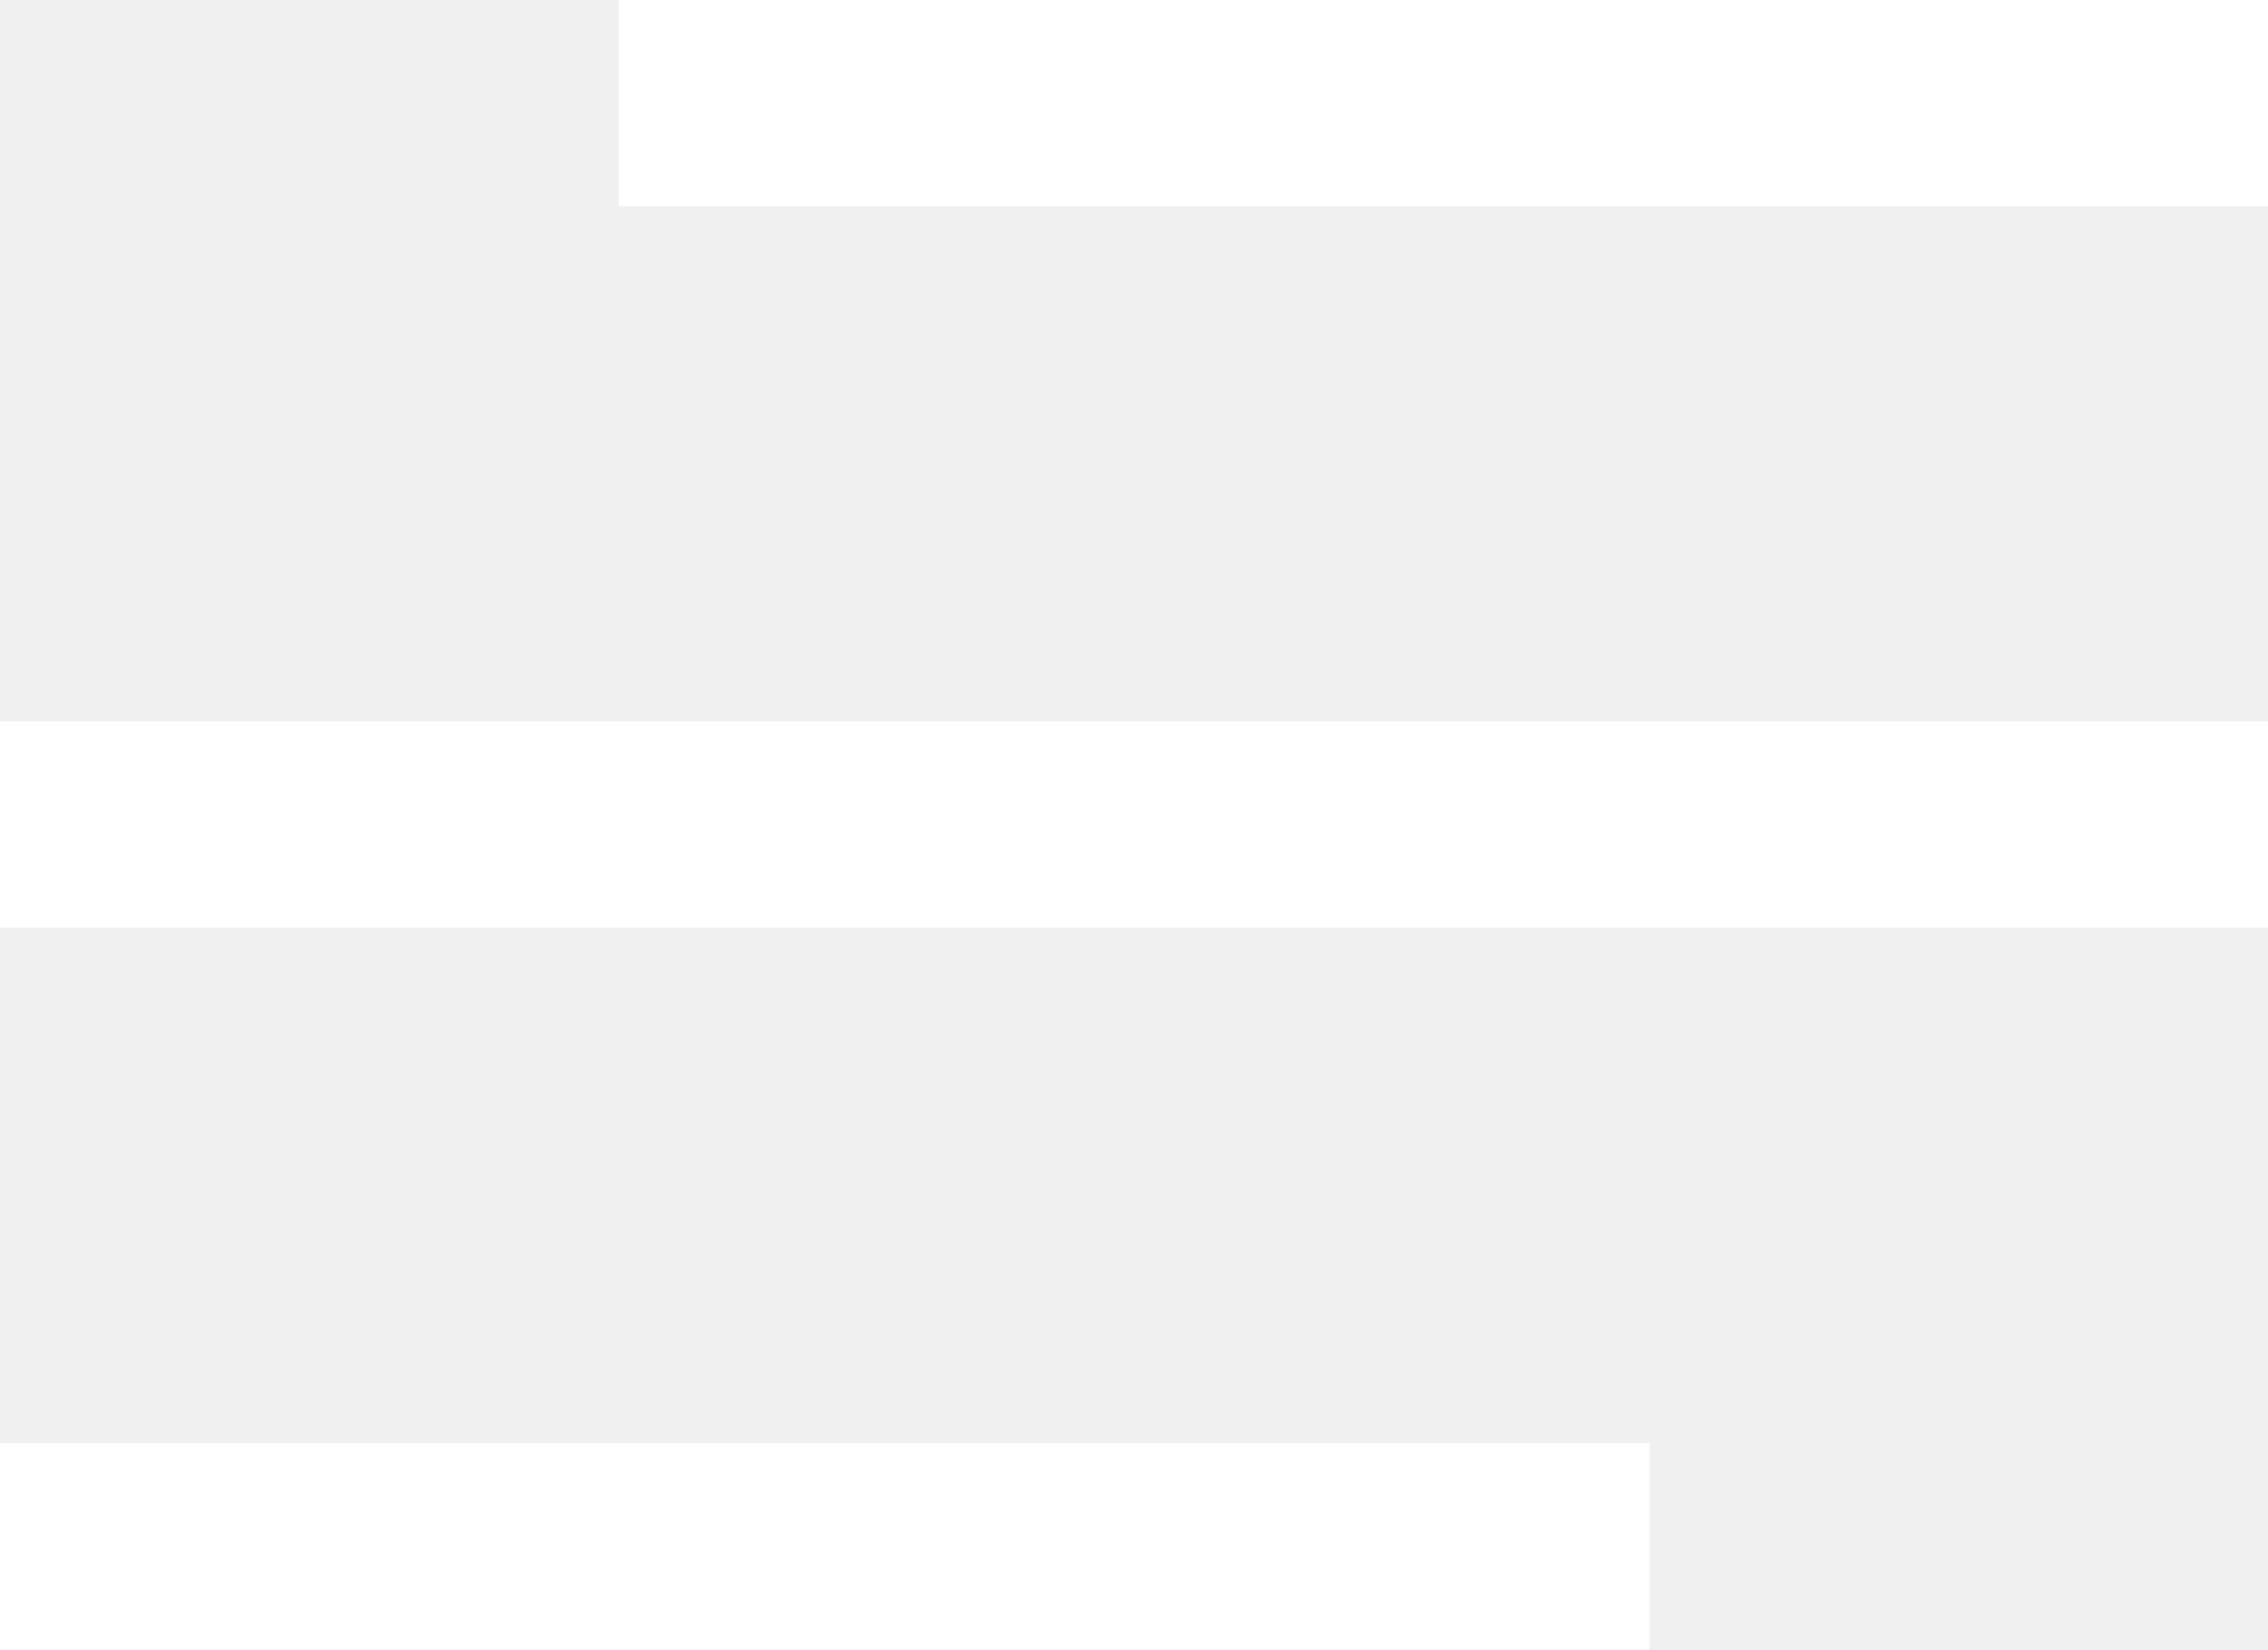
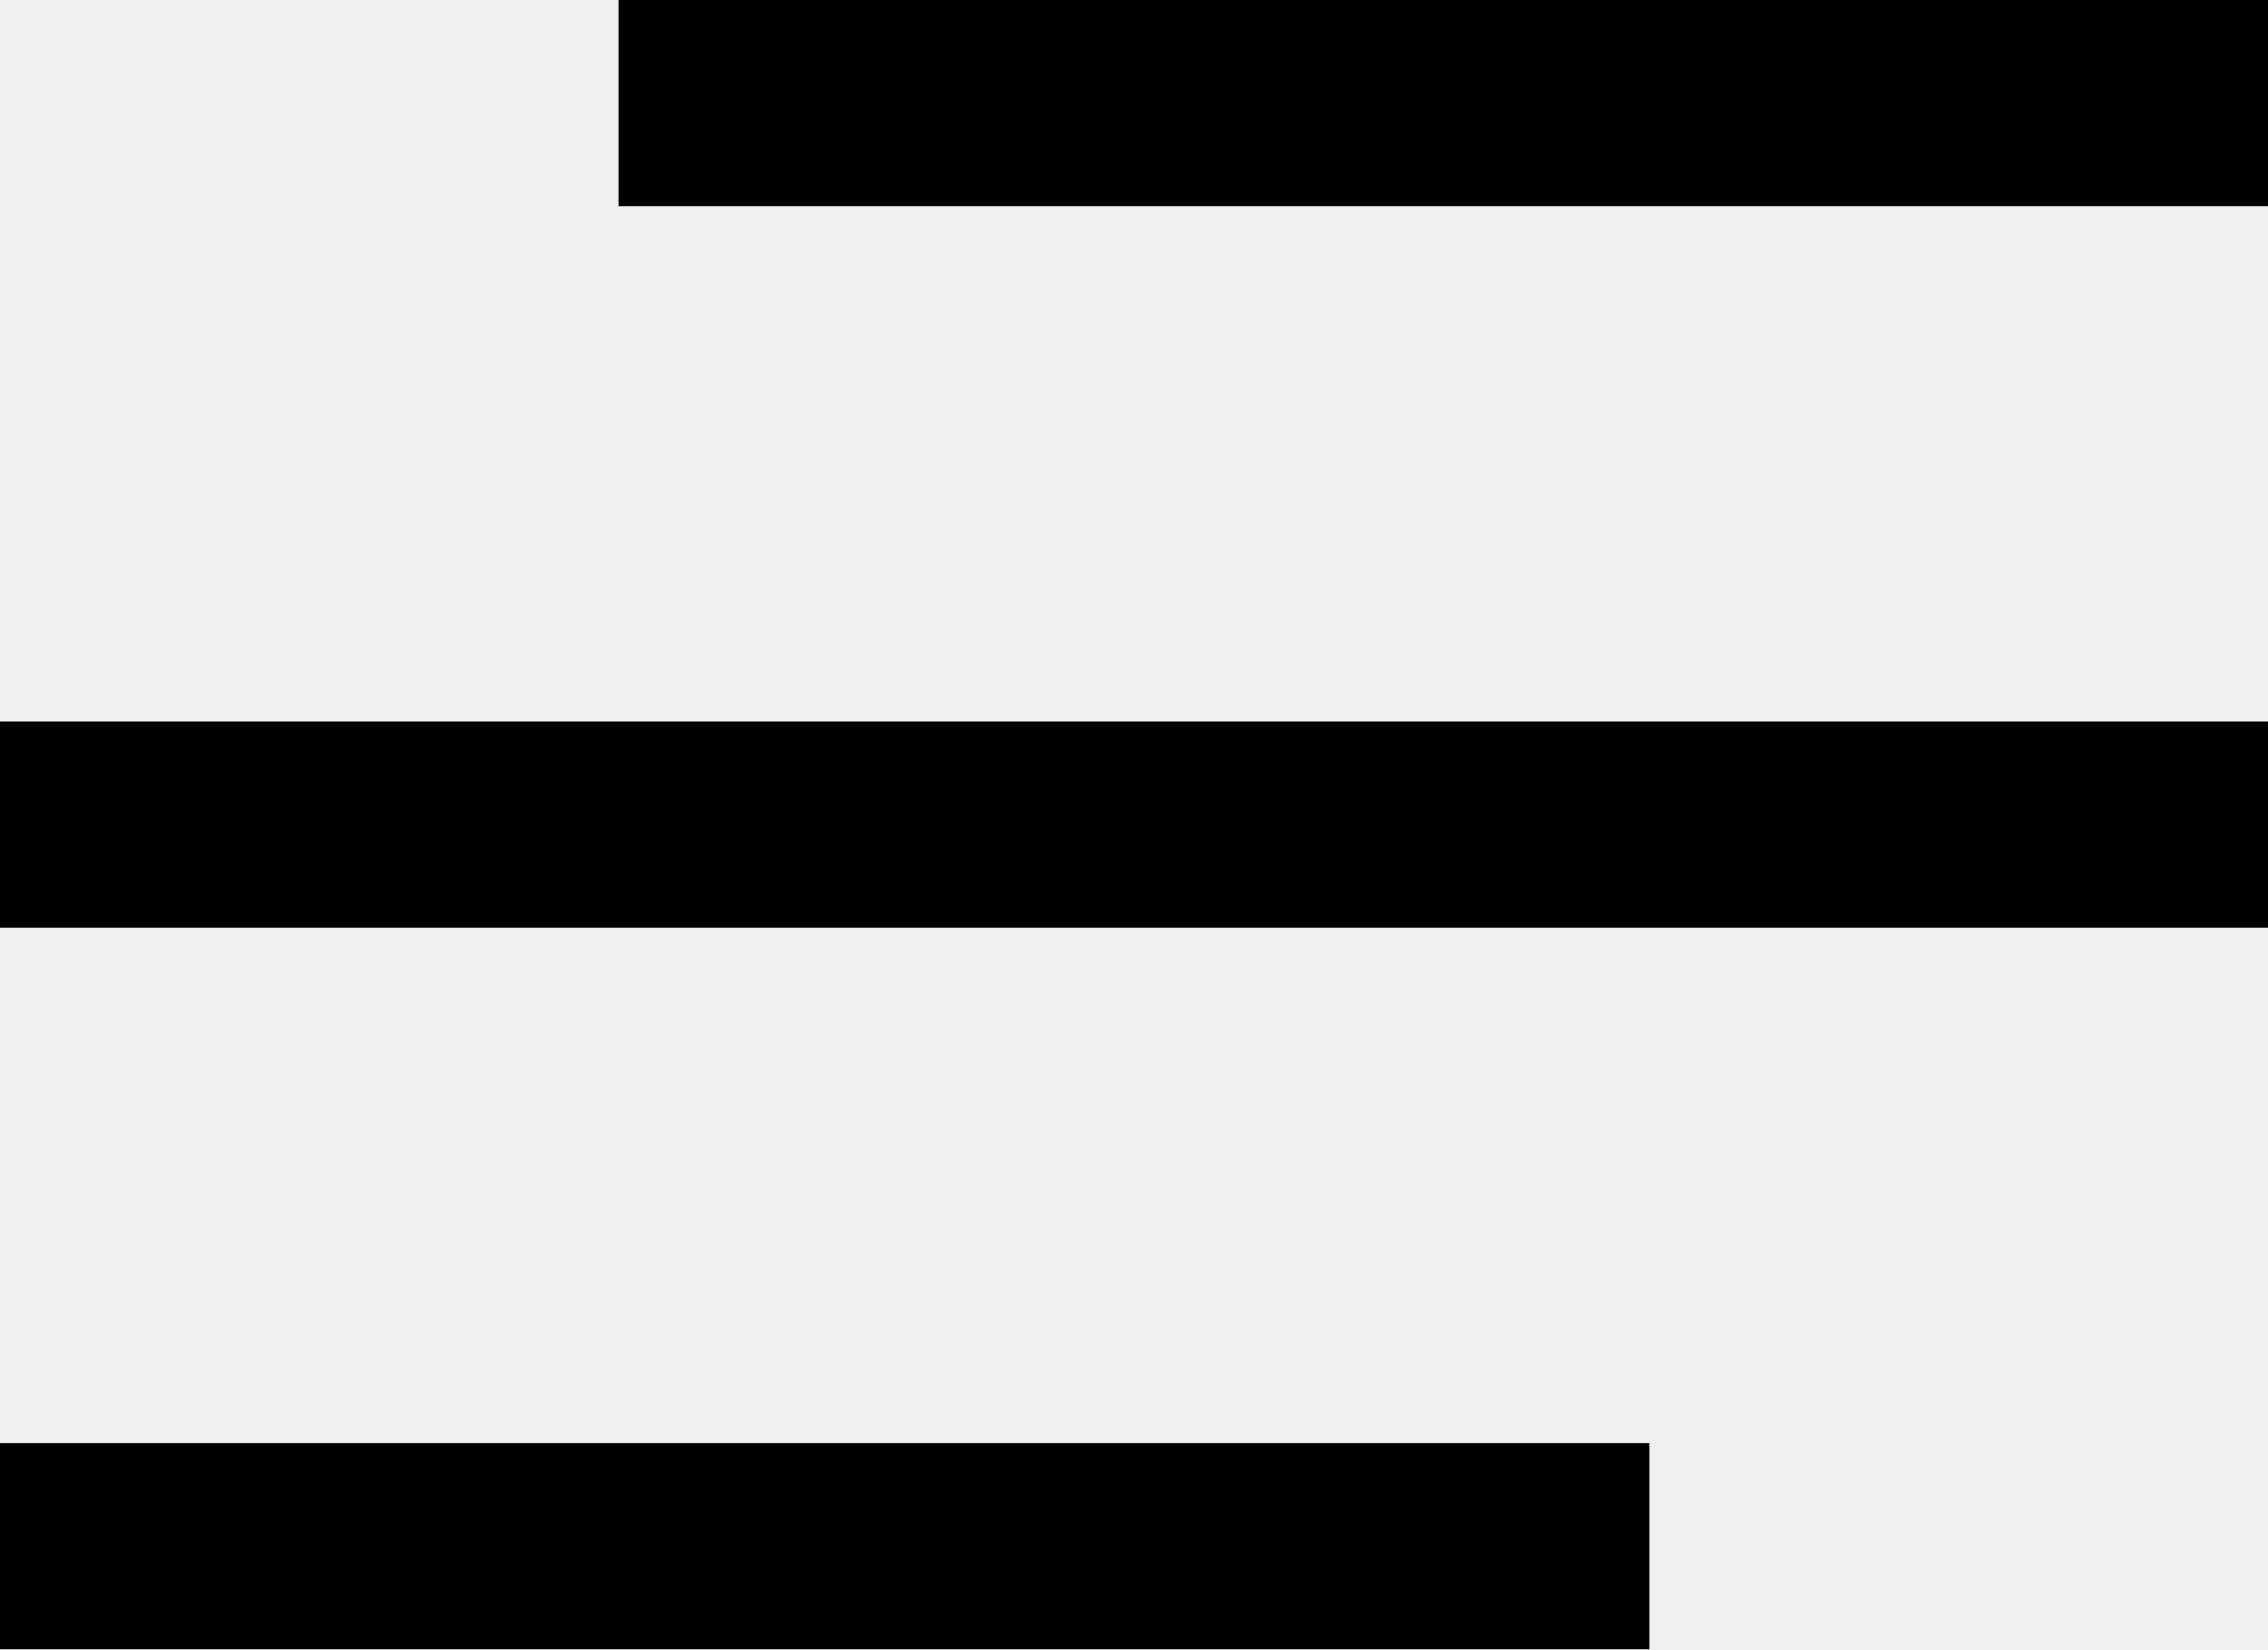
- <svg xmlns="http://www.w3.org/2000/svg" width="22px" height="16px" viewBox="0 0 22 16" version="1.1">
-   <defs />
-   <g id="HOG-375" stroke="none" stroke-width="1" fill="none" fill-rule="evenodd" transform="translate(-29, -121)">
-     <g id="Header" transform="translate(0, 64)" fill="#FFFFFF">
-       <g id="Top" transform="translate(14, 38)">
-         <g id="Nav">
-           <g id="nav-button">
-             <rect id="Rectangle-3" x="21" y="19" width="16" height="2" />
-             <rect id="Rectangle-3-Copy" x="15" y="26" width="22" height="2" />
-             <rect id="Rectangle-3-Copy-2" x="15" y="33" width="16" height="2" />
-           </g>
-         </g>
-       </g>
-     </g>
-   </g>
+ <svg xmlns="http://www.w3.org/2000/svg" version="1.1" width="1408" height="1024" viewBox="0 0 1408 1024">
+   <g id="icomoon-ignore">
+ </g>
+   <path d="M384 0h1024v128h-1024v-128z" />
+   <path d="M0 448h1408v128h-1408v-128z" />
+   <path d="M0 896h1024v128h-1024v-128z" />
</svg>
